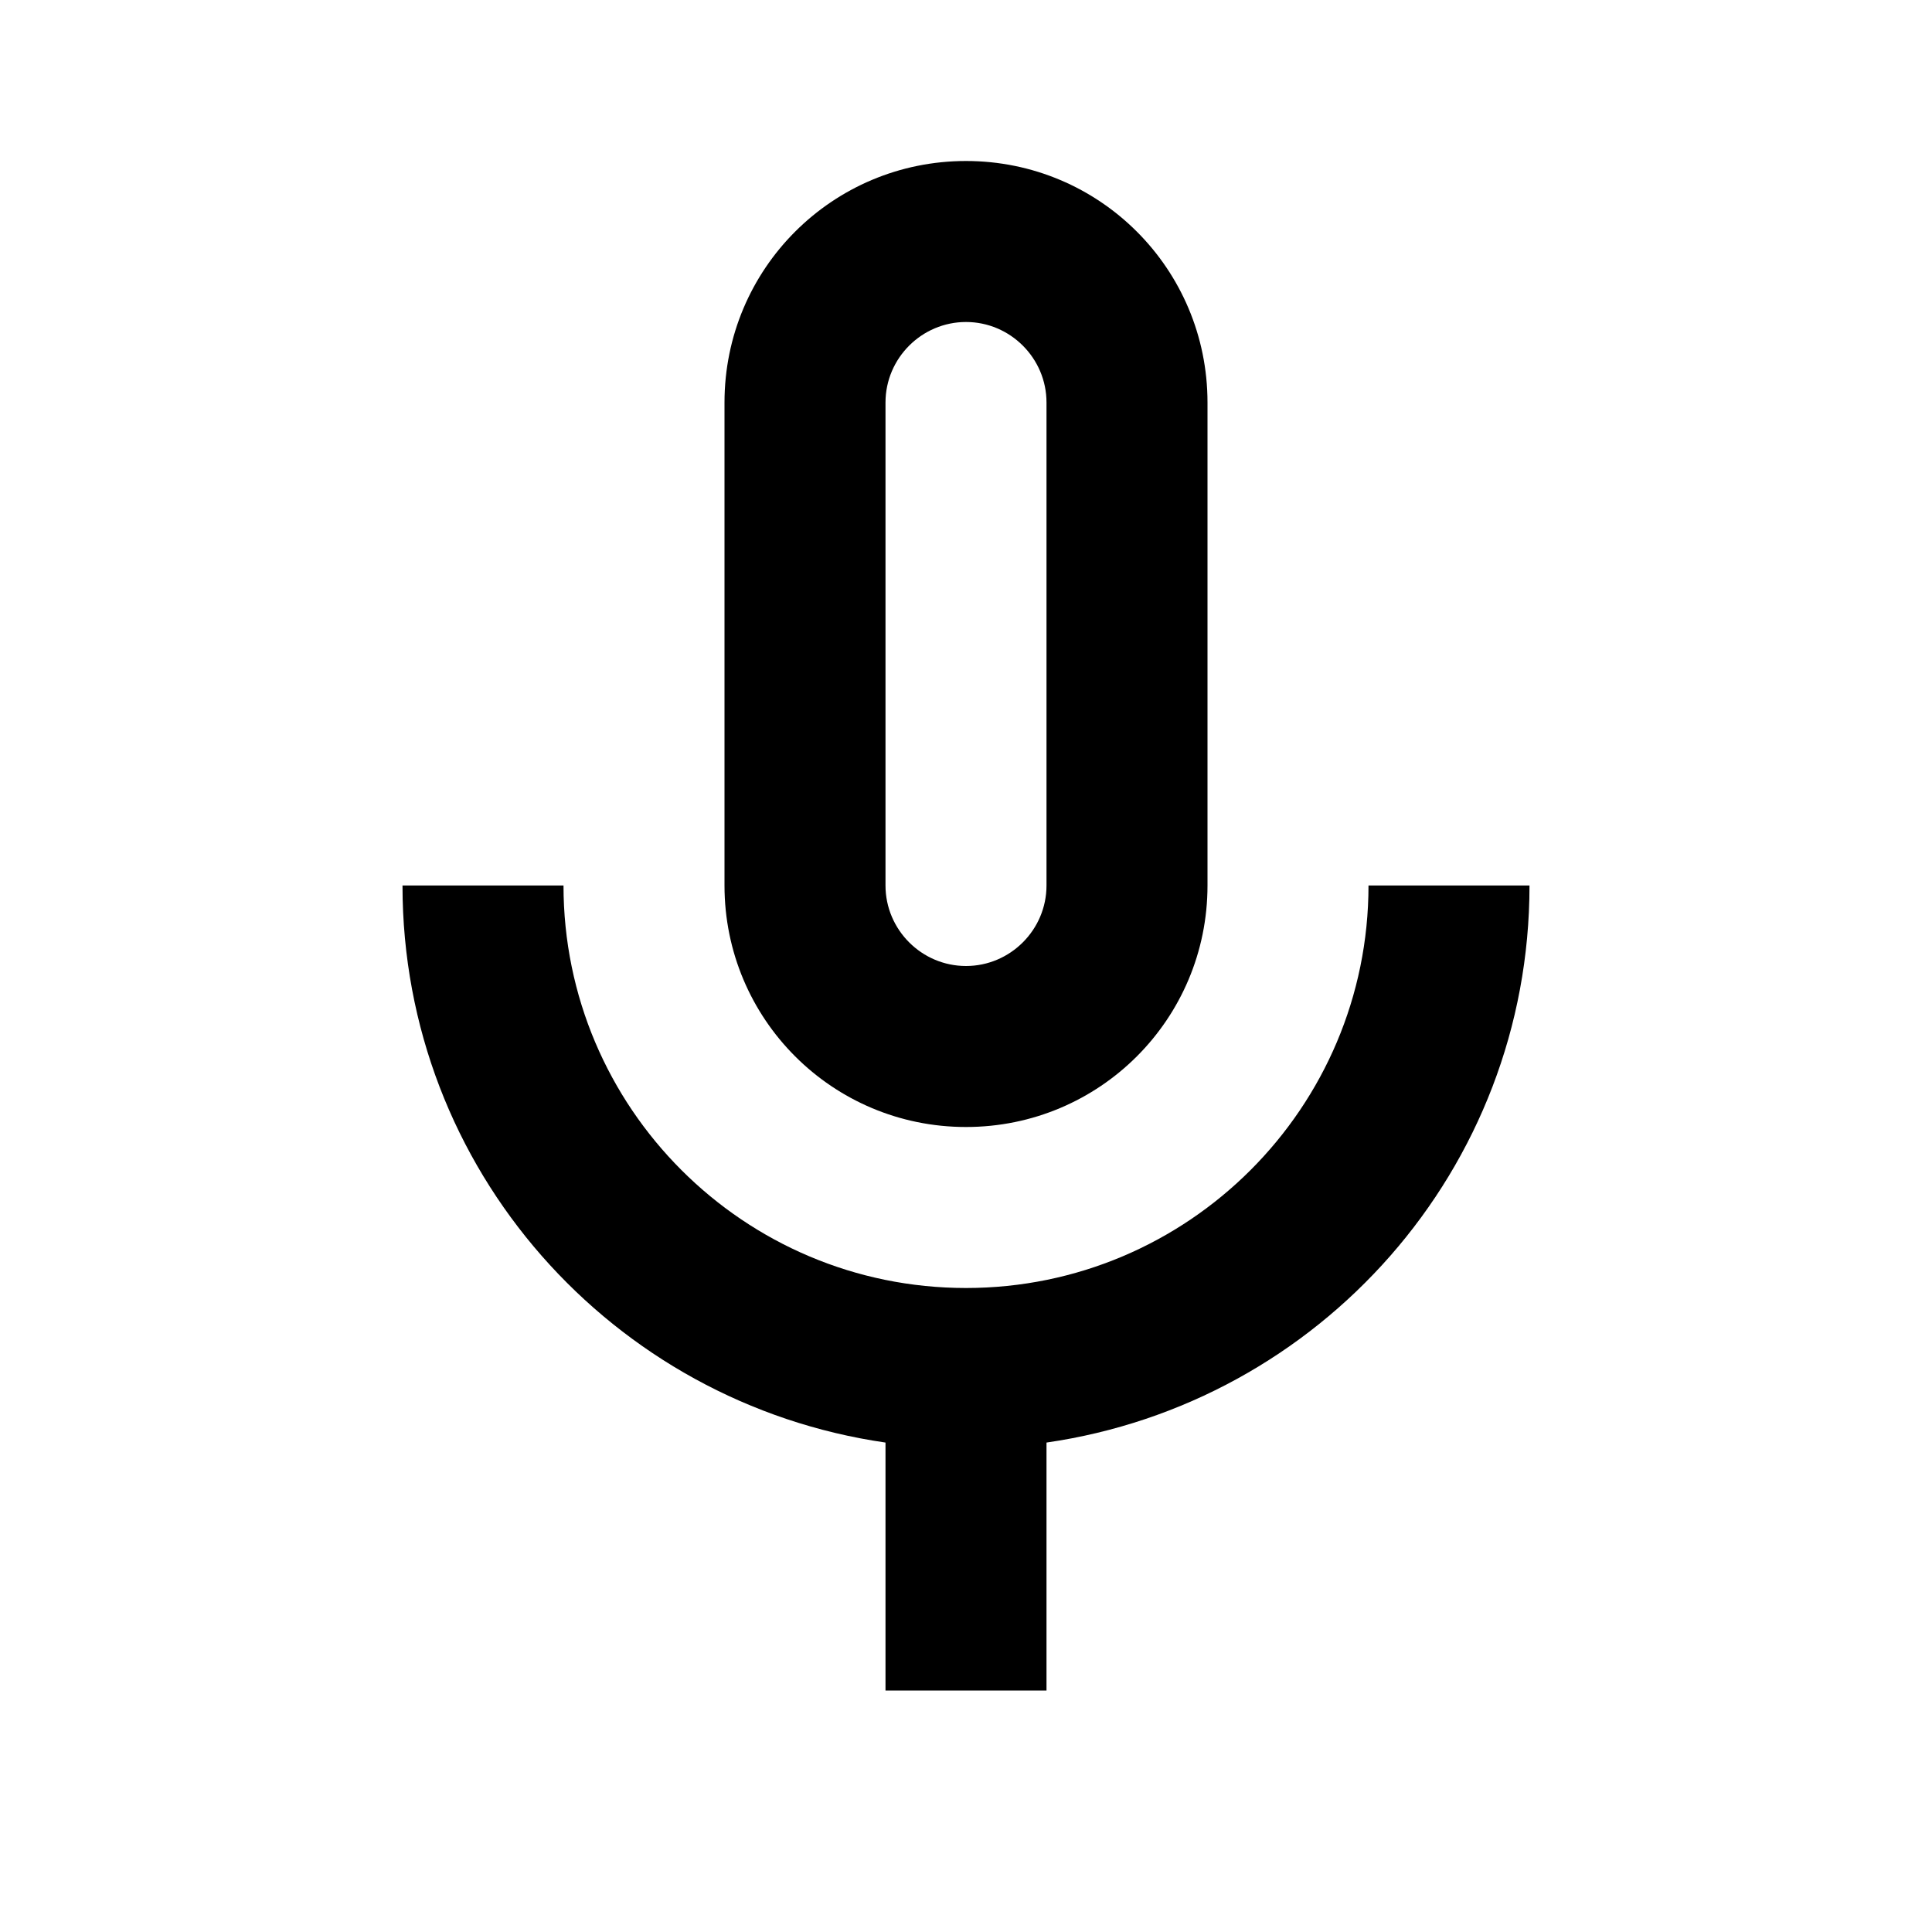
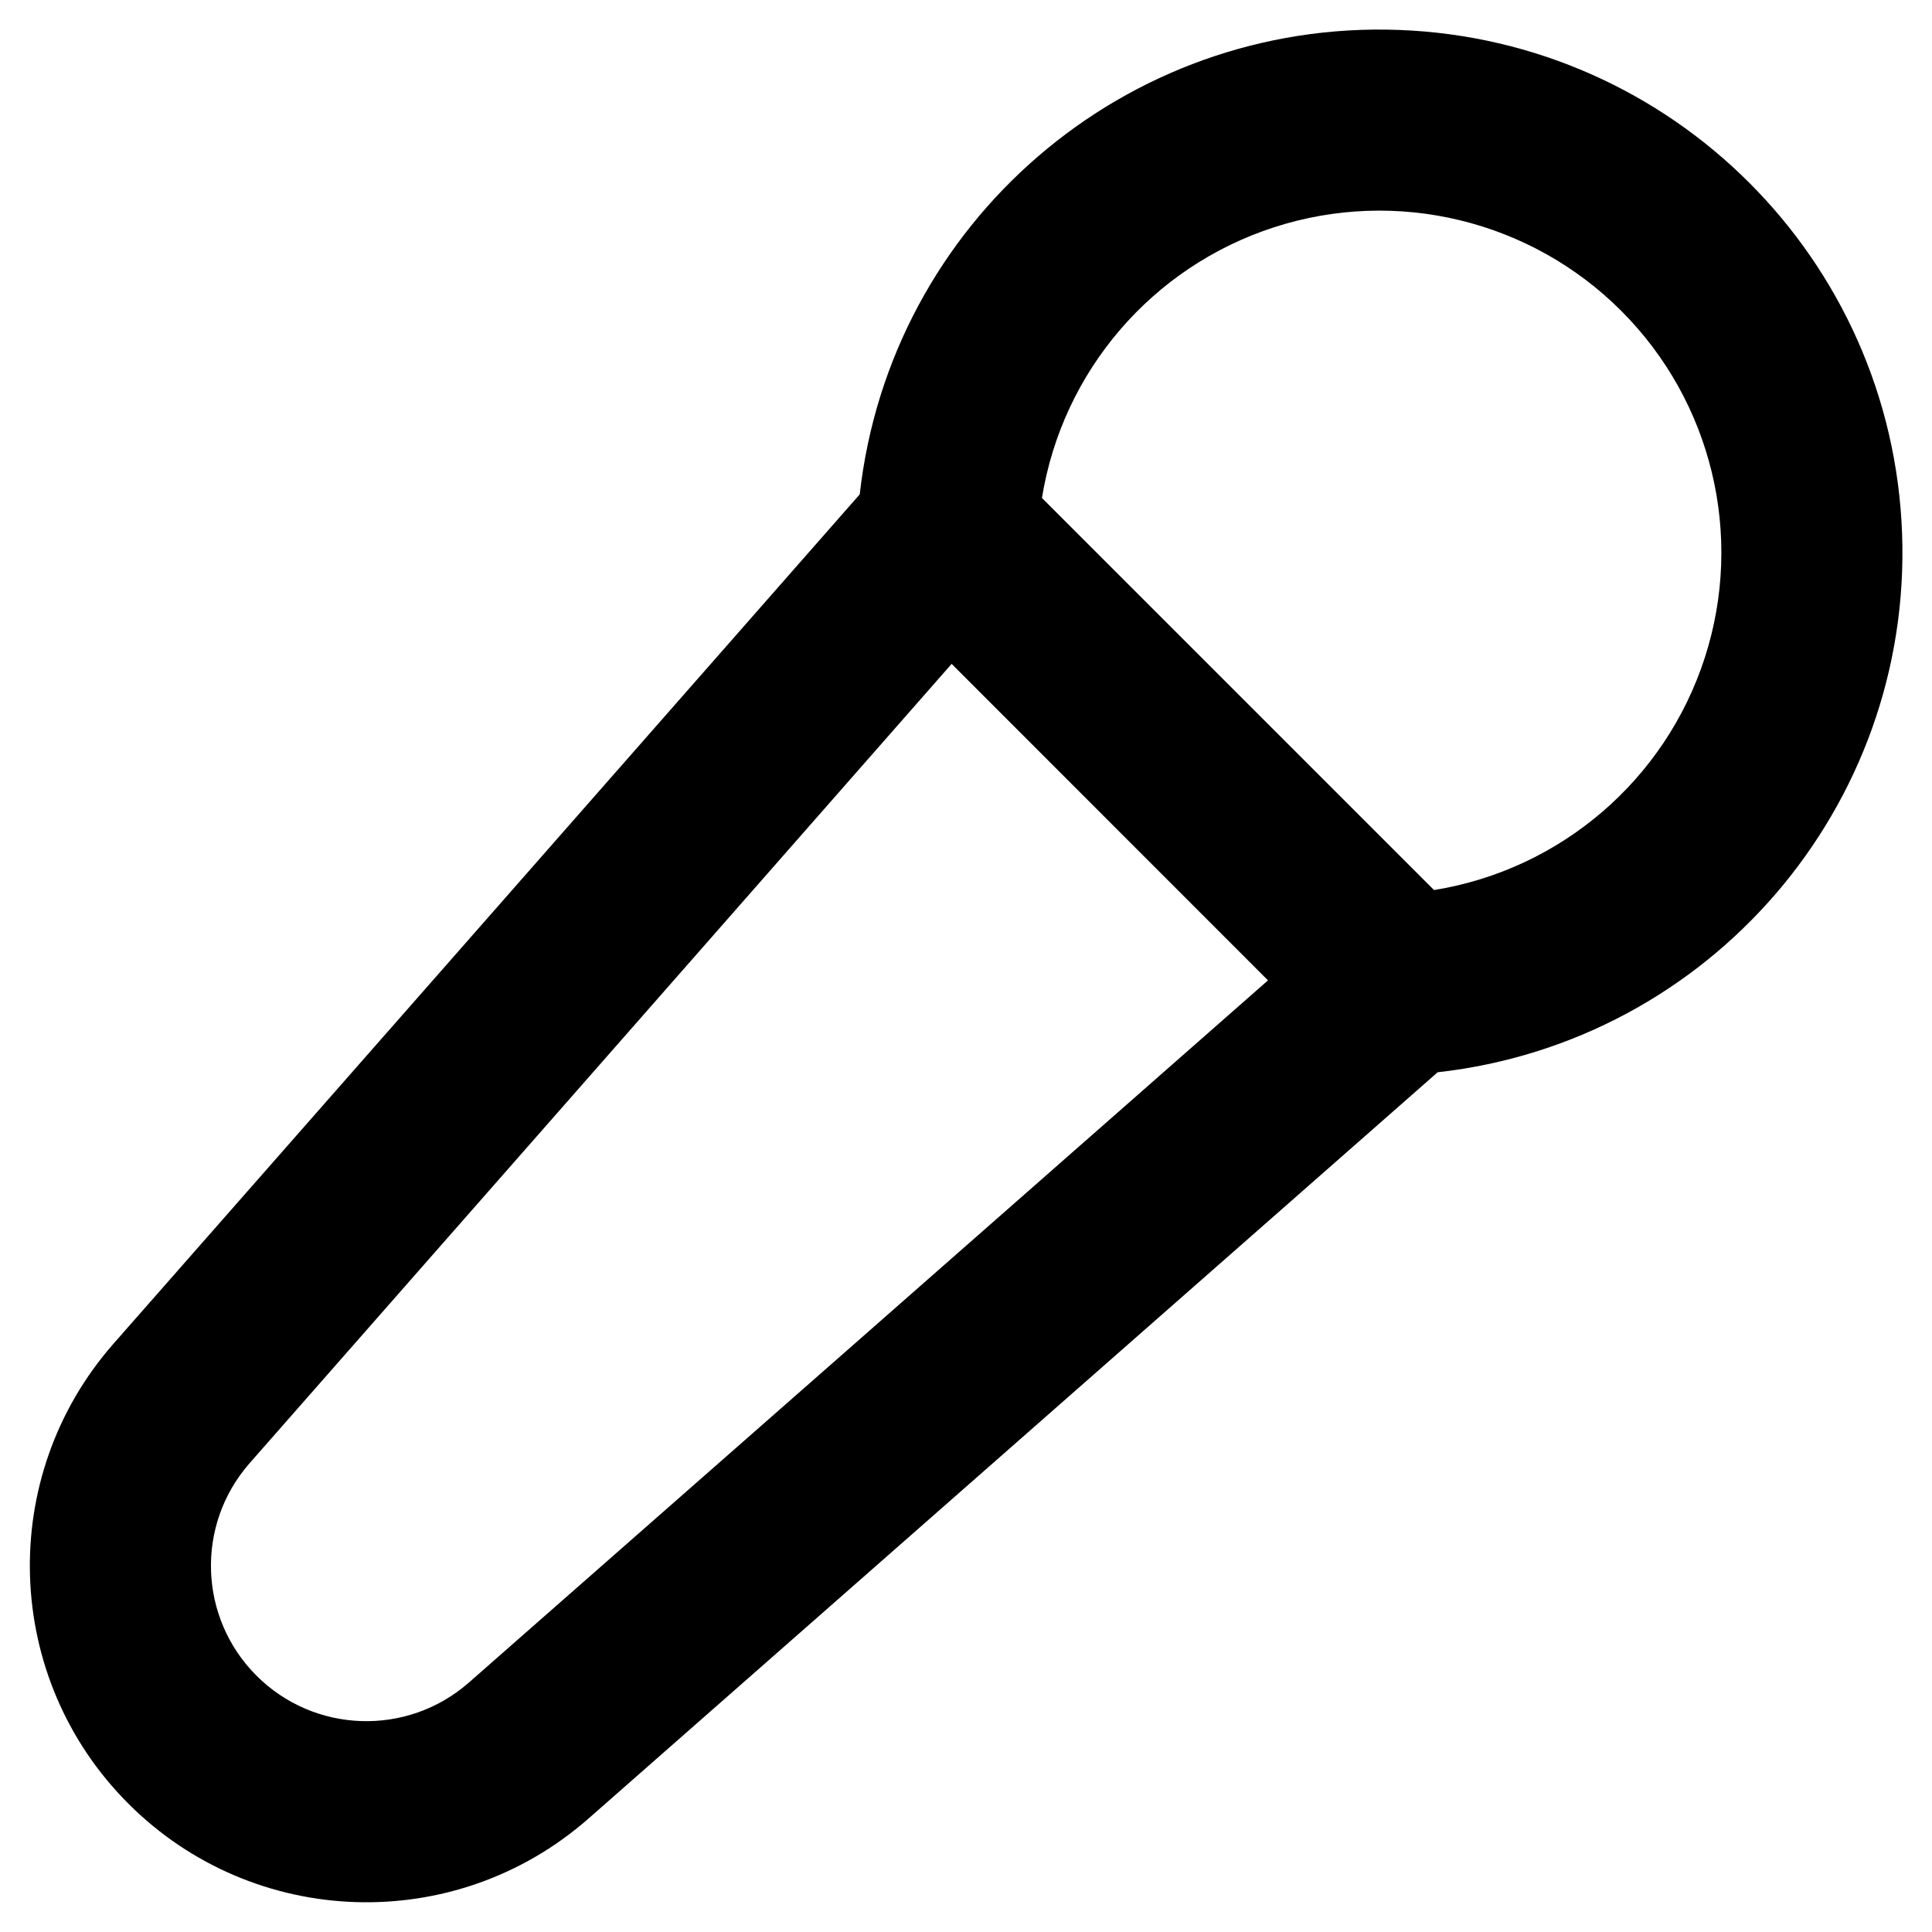
- <svg xmlns="http://www.w3.org/2000/svg" viewBox="0 0 24 24" fill="currentColor">
-   <path d="M12 14c1.66 0 3-1.34 3-3V5c0-1.66-1.34-3-3-3S9 3.34 9 5v6c0 1.66 1.34 3 3 3zm-1-9c0-.55.45-1 1-1s1 .45 1 1v6c0 .55-.45 1-1 1s-1-.45-1-1V5zm6 6c0 2.76-2.24 5-5 5s-5-2.24-5-5H5c0 3.53 2.61 6.43 6 6.92V21h2v-3.08c3.39-.49 6-3.39 6-6.92h-2z" />
+ <svg xmlns="http://www.w3.org/2000/svg" viewBox="0 0 16 16" fill="currentColor">
+   <path d="M13.426 2.574a2.831 2.831 0 0 0-4.797 1.55l3.247 3.247a2.831 2.831 0 0 0 1.55-4.797M10.5 8.118l-2.619-2.62L4.74 9.075 2.065 12.12a1.287 1.287 0 0 0 1.816 1.816l3.06-2.688 3.56-3.129zM7.12 4.094a4.331 4.331 0 1 1 4.786 4.786l-3.974 3.493-3.06 2.689a2.787 2.787 0 0 1-3.933-3.933l2.676-3.045z" />
</svg>
